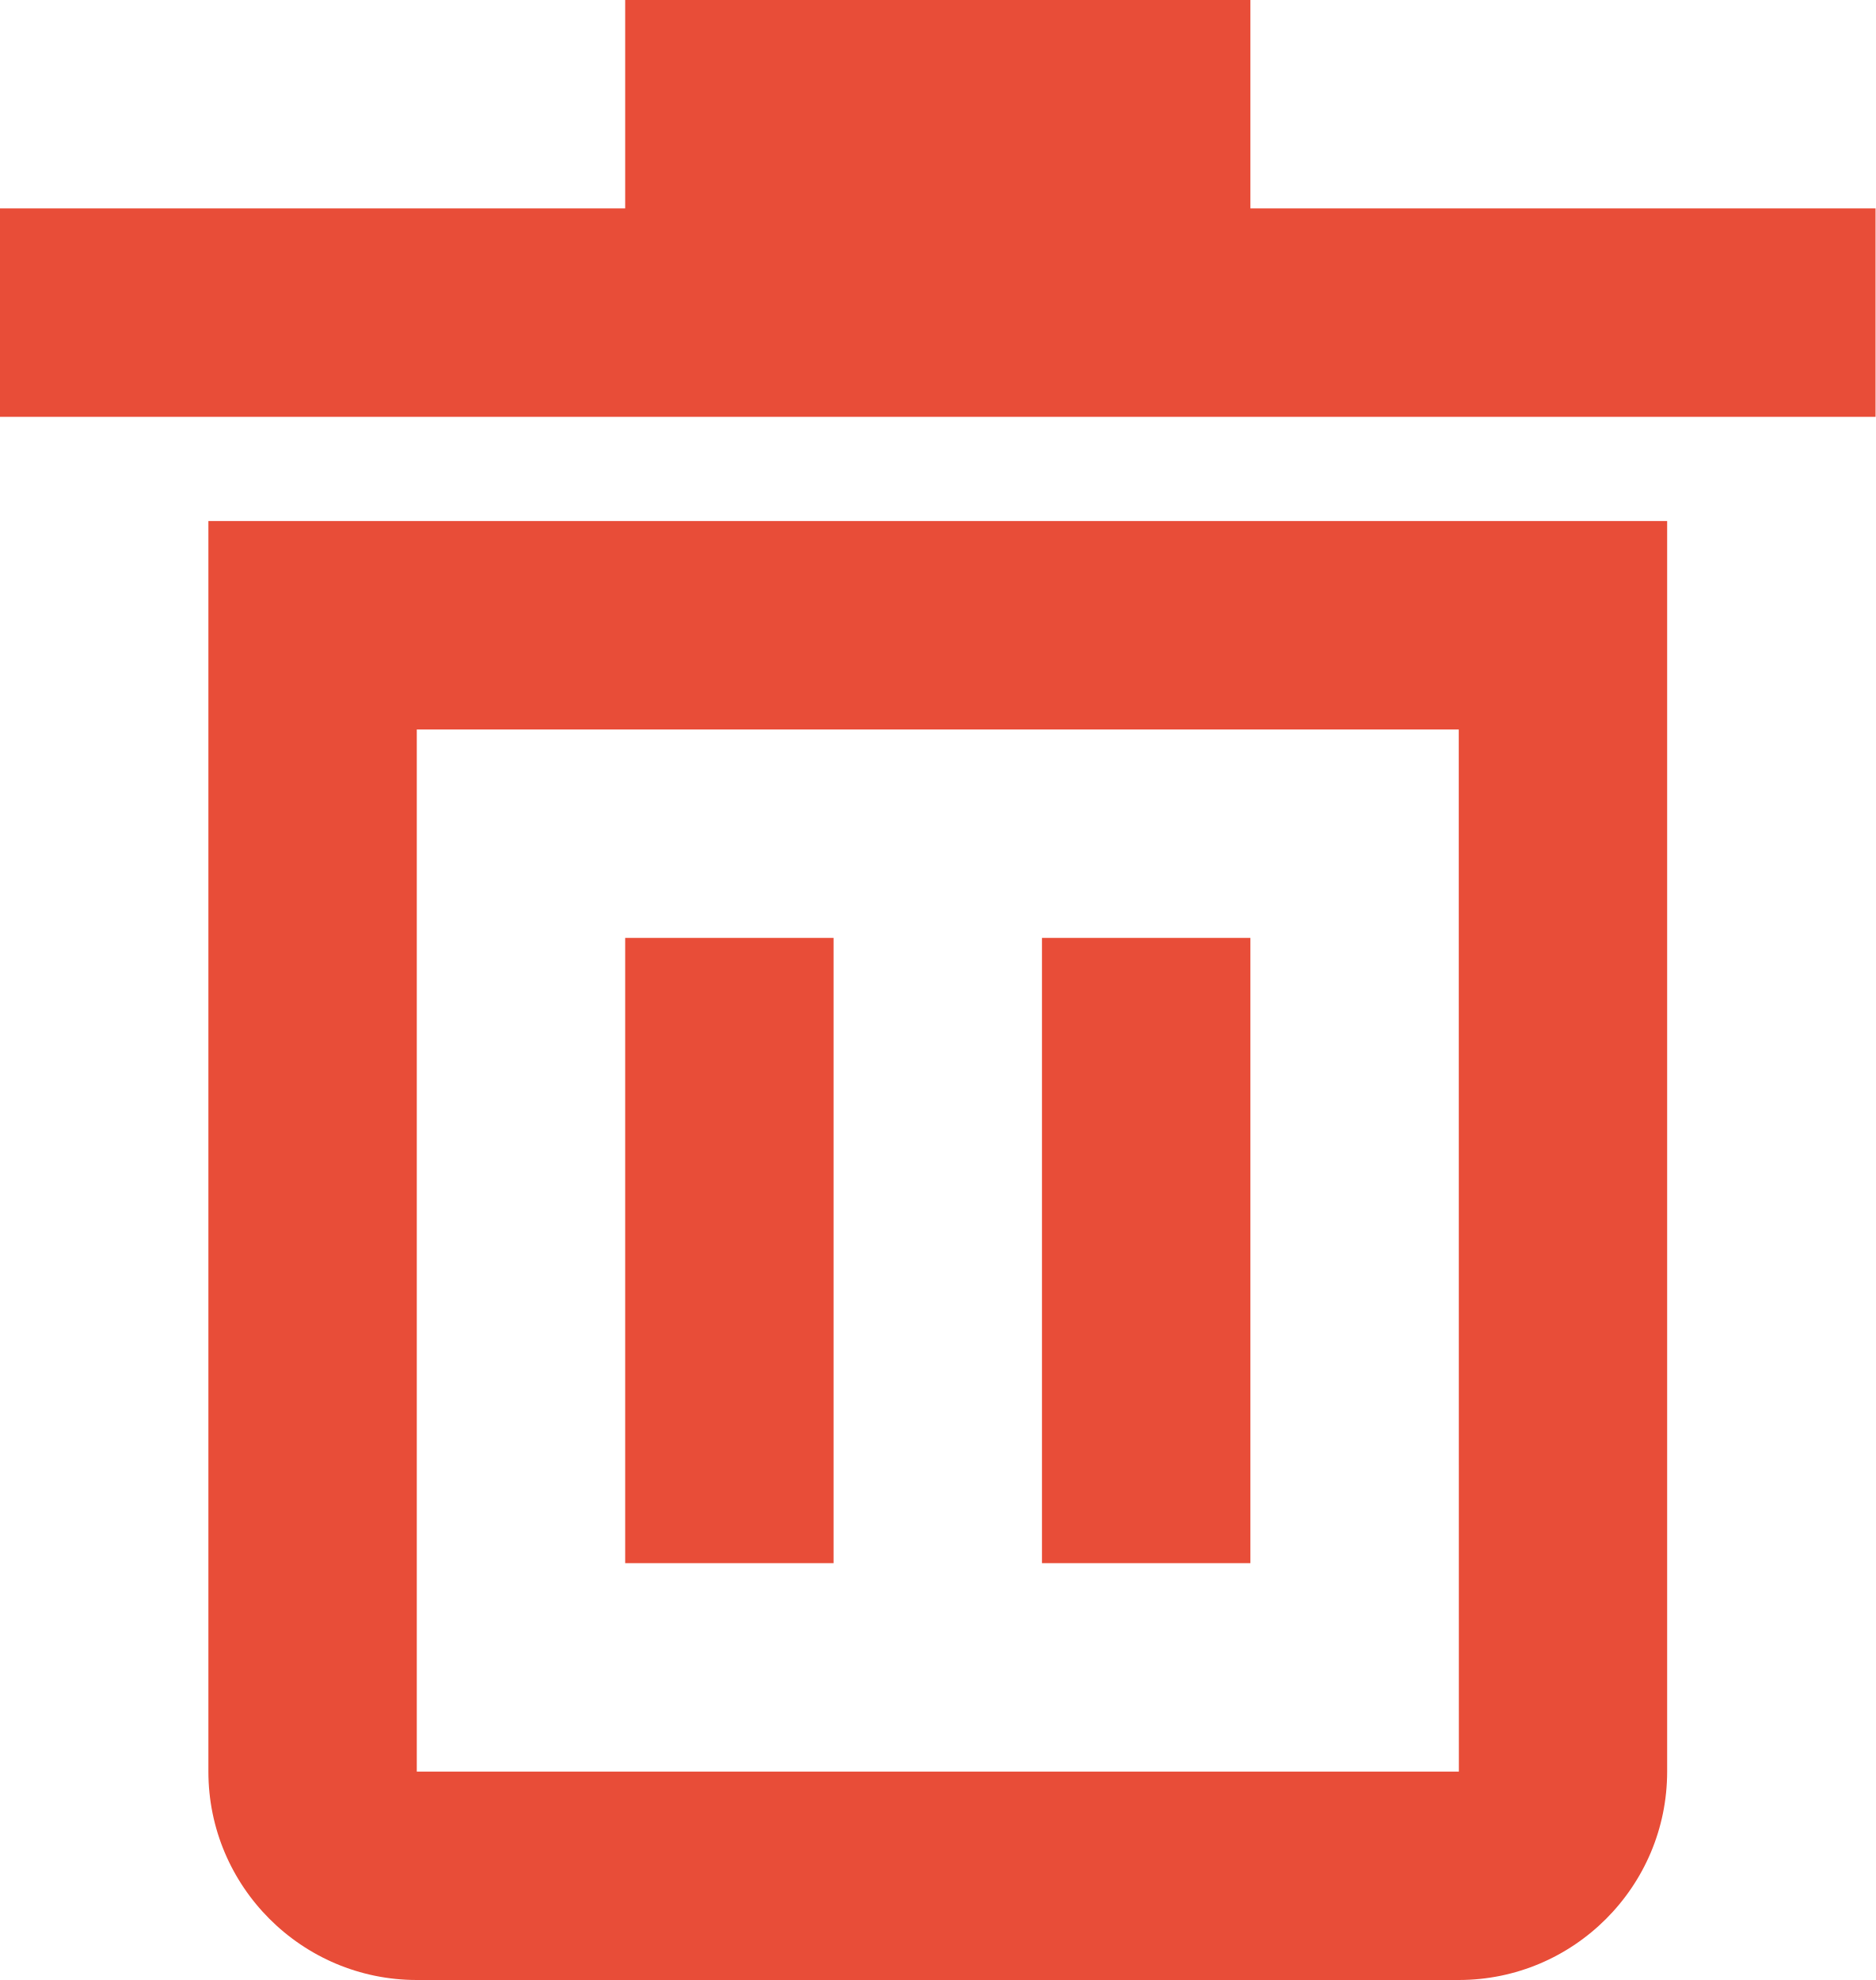
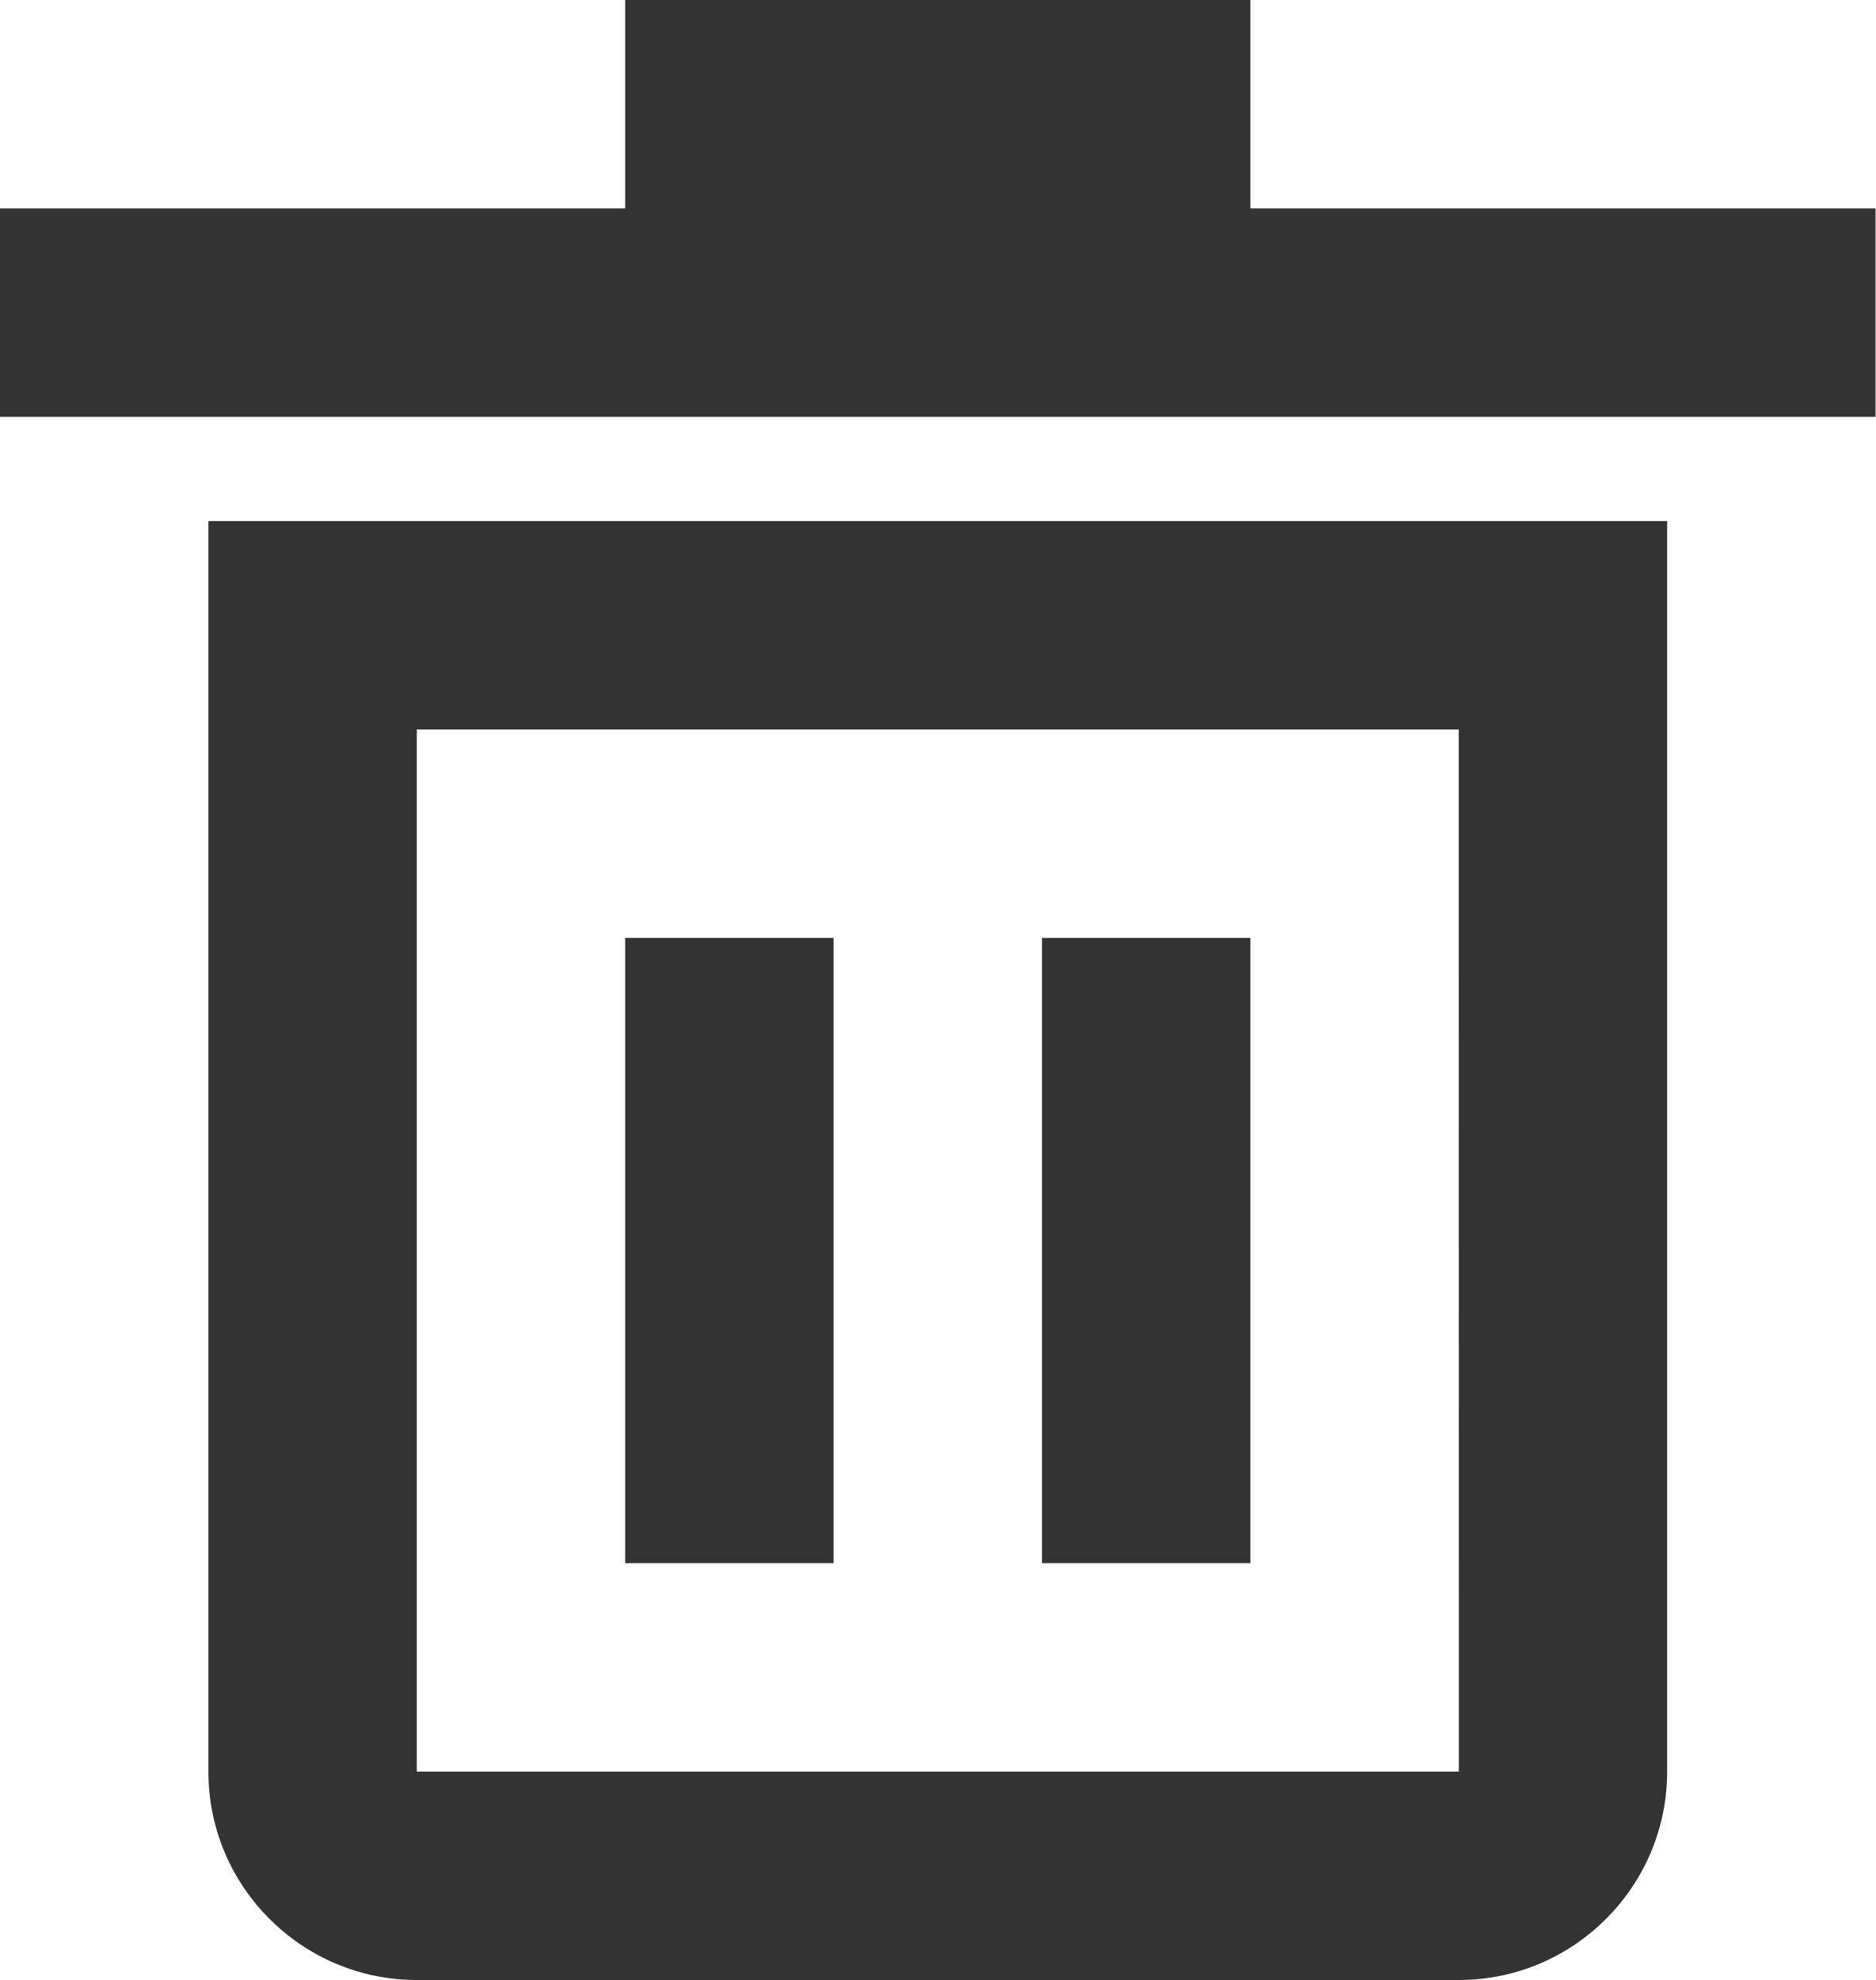
<svg xmlns="http://www.w3.org/2000/svg" width="18px" height="19px" viewBox="3 3 18 19" version="1.1">
  <g id="Group" stroke="none" stroke-width="1" fill="none" fill-rule="evenodd" transform="translate(3, 3)">
-     <path d="M2,17 C2,18.103 2.897,19 4,19 L14,19 C15.103,19 16,18.103 16,17 L16,5 L2,5 L2,17 Z M4,7 L14,7 L14.001,17 L4,17 L4,7 Z" id="Shape" fill="#E84D38" />
-     <polygon id="Shape" fill="#E84D38" points="12 2 12 0 6 0 6 2 0 2 0 4 18 4 18 2" />
-     <rect id="Rectangle-path" fill="#E84D38" x="6" y="9" width="2" height="6" />
-     <rect id="Rectangle-path" fill="#E84D38" x="10" y="9" width="2" height="6" />
+     <path d="M2,17 C2,18.103 2.897,19 4,19 L14,19 C15.103,19 16,18.103 16,17 L16,5 L2,5 L2,17 Z M4,7 L14,7 L14.001,17 L4,17 L4,7 Z" id="Shape" fill="#333333" />
+     <polygon id="Shape" fill="#333333" points="12 2 12 0 6 0 6 2 0 2 0 4 18 4 18 2" />
+     <rect id="Rectangle-path" fill="#333333" x="6" y="9" width="2" height="6" />
+     <rect id="Rectangle-path" fill="#333333" x="10" y="9" width="2" height="6" />
  </g>
</svg>
